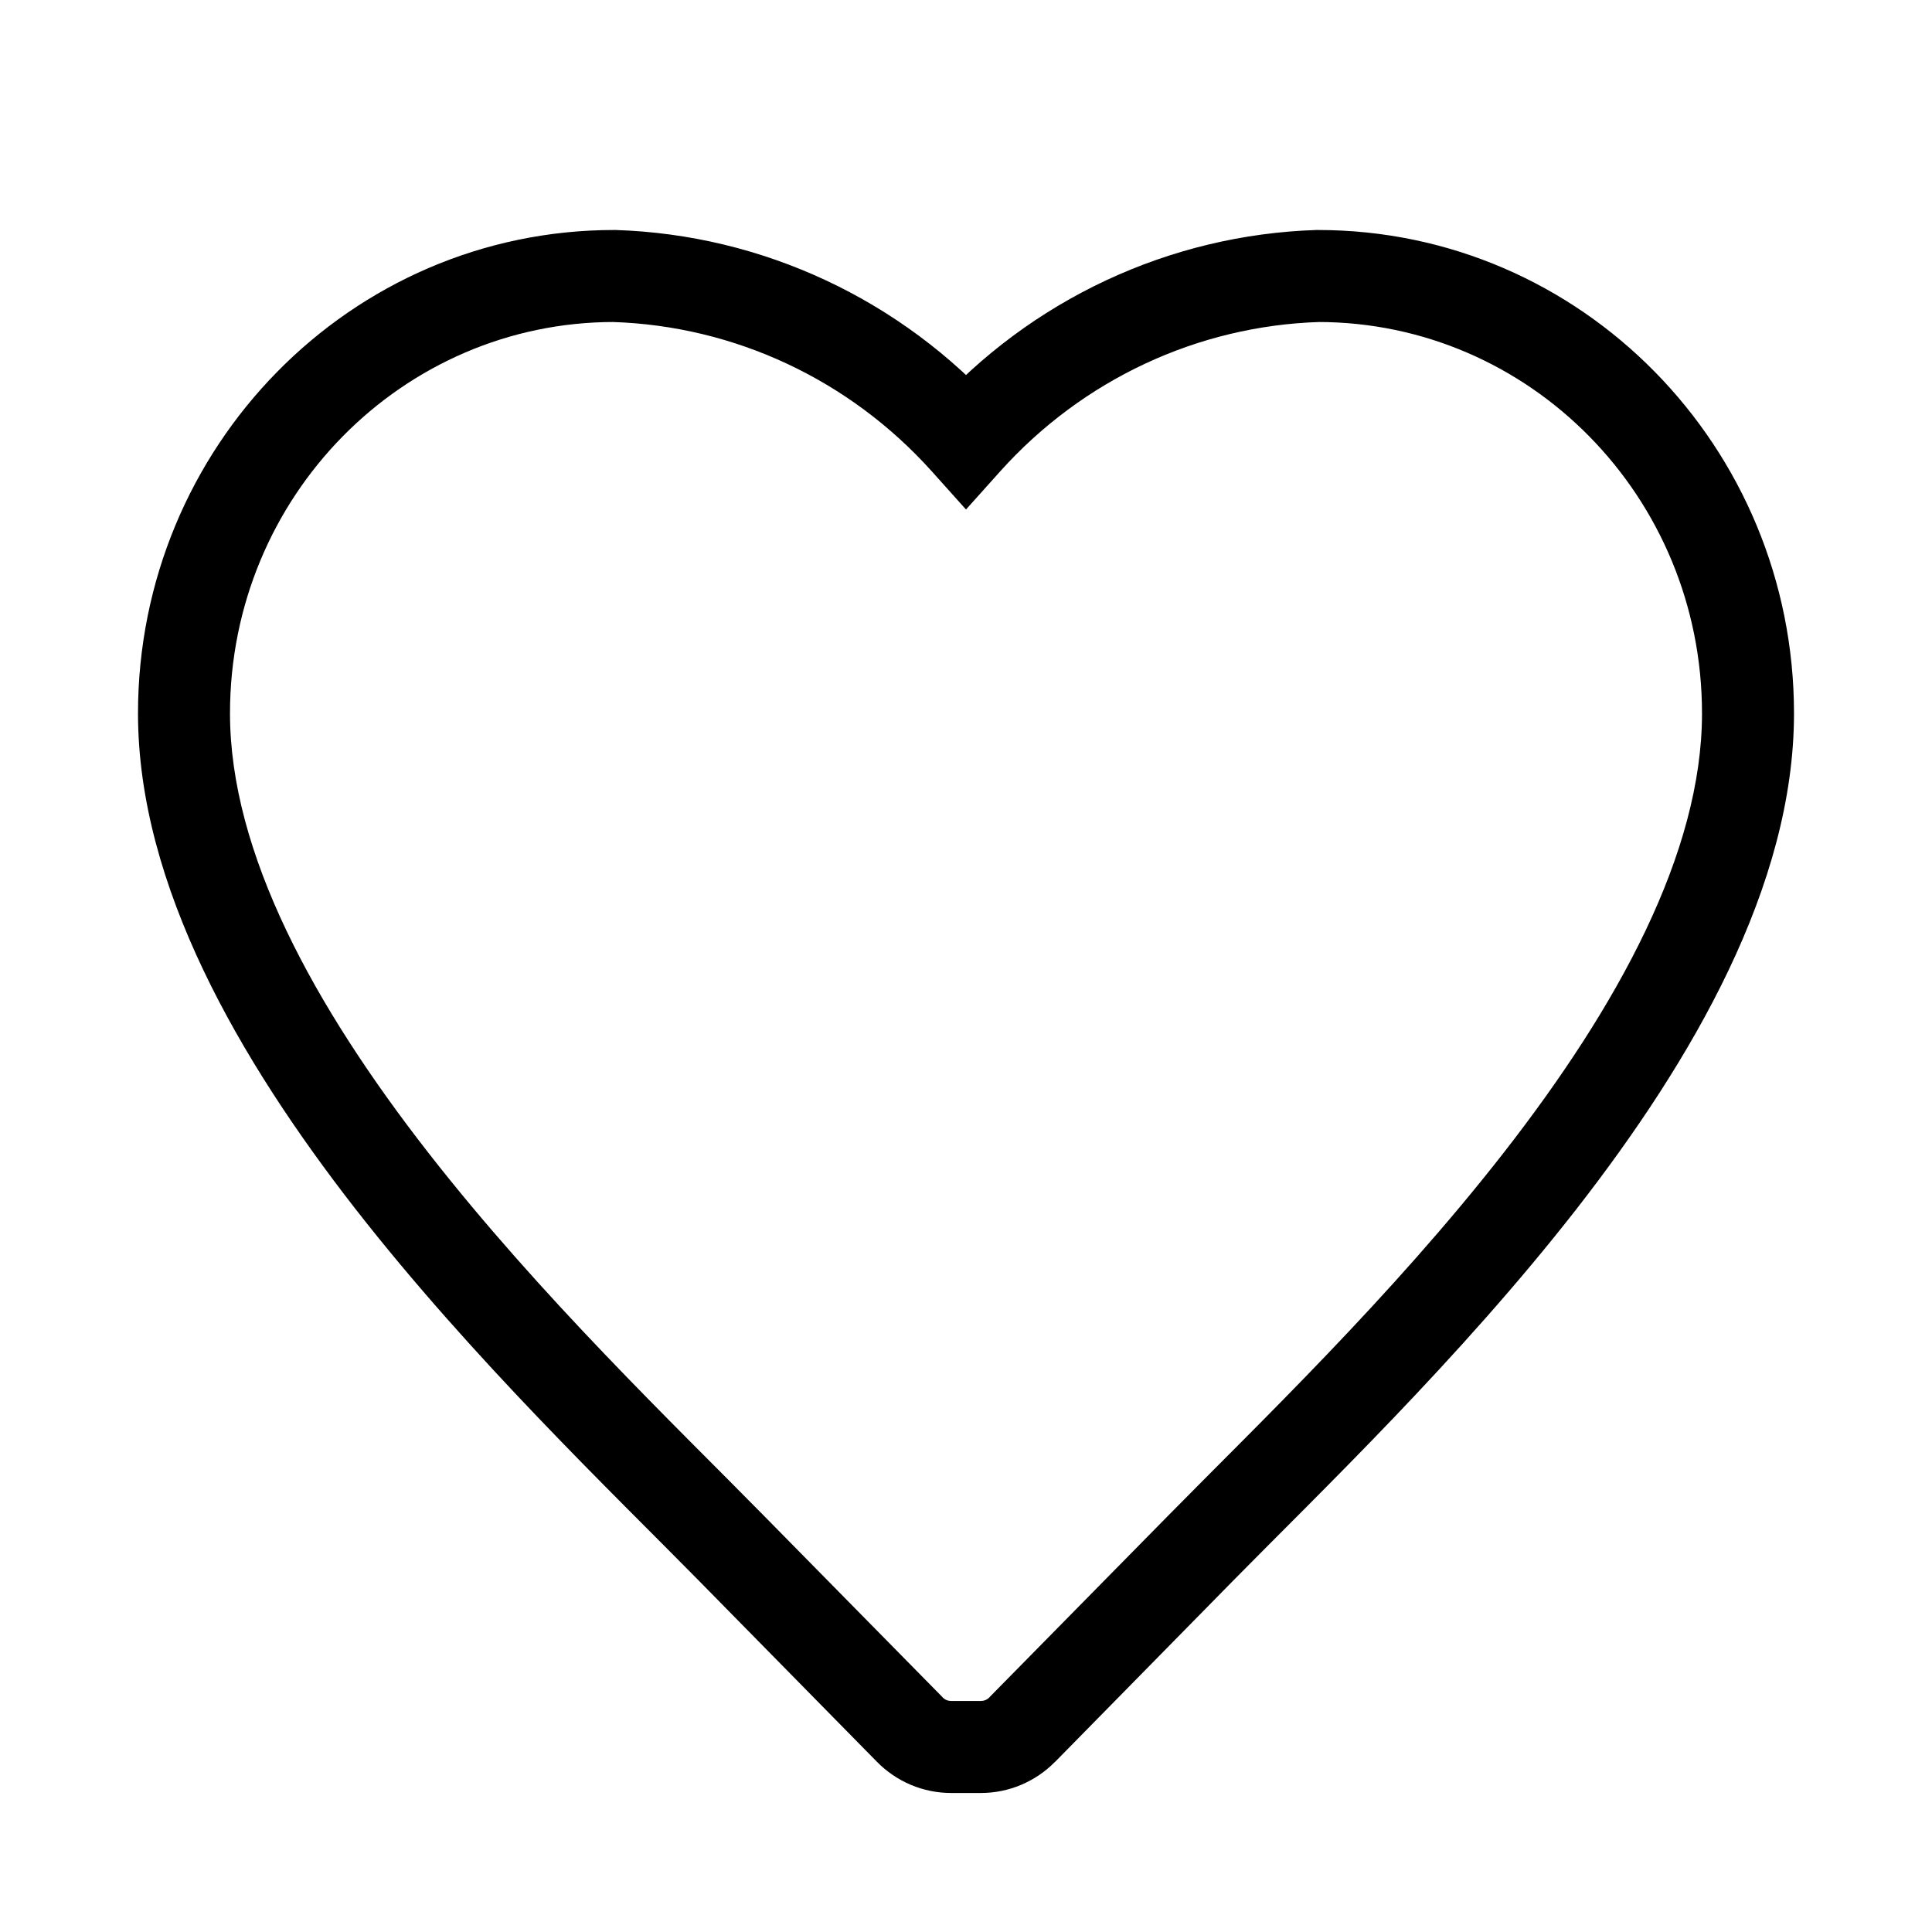
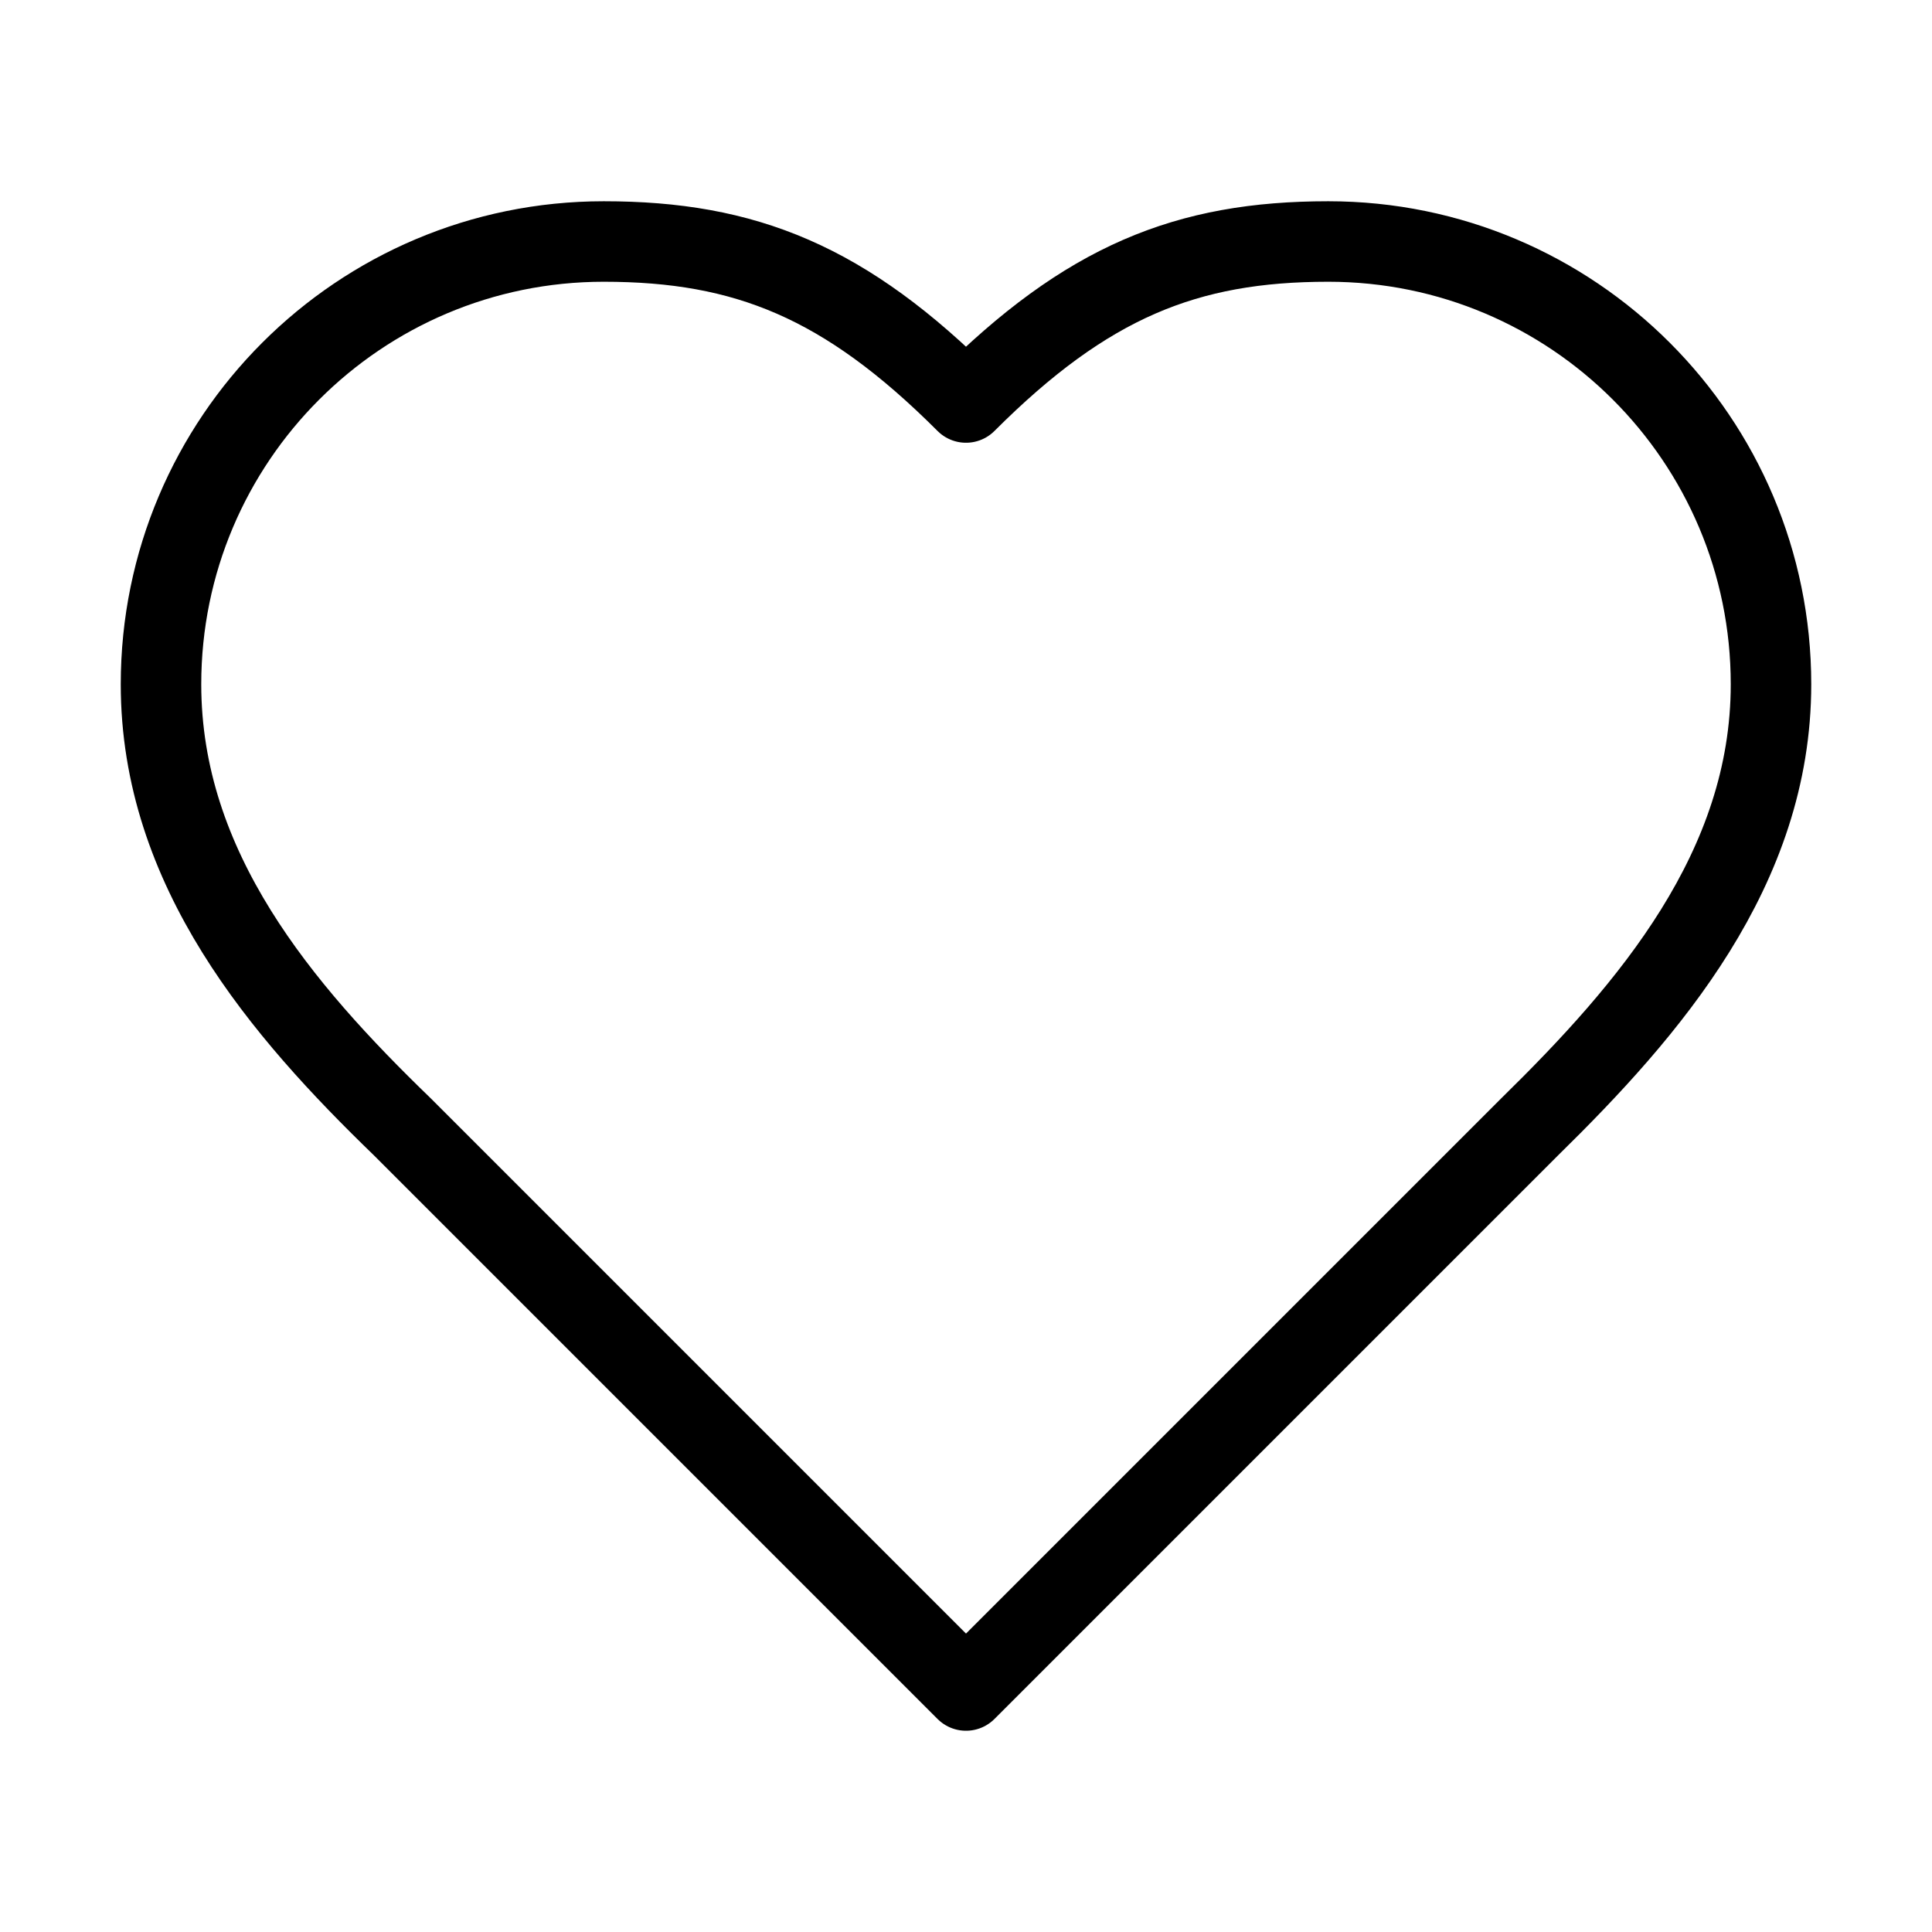
- <svg xmlns="http://www.w3.org/2000/svg" width="21" height="21" viewBox="0 0 21 21" fill="none">
-   <path d="M14.325 3V2.5H14.317L14.309 2.5L14.325 3ZM10.5 4.789L10.128 5.123L10.5 5.538L10.872 5.123L10.5 4.789ZM6.675 3L6.691 2.5L6.683 2.5H6.675V3ZM7.95 16.828L8.306 16.478H8.306L7.95 16.828ZM9.888 18.799L10.245 18.449L10.245 18.448L9.888 18.799ZM10.338 18.989L10.338 19.489H10.338V18.989ZM10.662 18.989V19.489H10.662L10.662 18.989ZM11.112 18.799L10.755 18.448L10.755 18.449L11.112 18.799ZM13.05 16.828L12.694 16.478L13.05 16.828ZM14.309 2.5C12.711 2.551 11.203 3.257 10.128 4.455L10.872 5.123C11.767 4.126 13.018 3.542 14.341 3.5L14.309 2.5ZM10.872 4.455C9.797 3.257 8.289 2.551 6.691 2.5L6.659 3.5C7.982 3.542 9.233 4.126 10.128 5.123L10.872 4.455ZM6.675 2.5C3.809 2.5 1.5 4.86 1.5 7.754H2.5C2.5 5.396 4.377 3.5 6.675 3.5V2.5ZM1.5 7.754C1.5 9.625 2.604 11.523 3.863 13.14C5.135 14.771 6.652 16.221 7.594 17.179L8.306 16.478C7.336 15.491 5.878 14.098 4.652 12.525C3.415 10.937 2.5 9.27 2.5 7.754H1.5ZM7.594 17.179L9.532 19.15L10.245 18.448L8.306 16.478L7.594 17.179ZM9.531 19.149C9.744 19.366 10.034 19.489 10.338 19.489L10.339 18.489C10.305 18.489 10.271 18.476 10.245 18.449L9.531 19.149ZM10.338 19.489H10.662V18.489H10.338V19.489ZM10.662 19.489C10.966 19.489 11.256 19.366 11.469 19.149L10.755 18.449C10.729 18.476 10.695 18.489 10.661 18.489L10.662 19.489ZM11.469 19.15L13.406 17.179L12.694 16.478L10.755 18.448L11.469 19.15ZM13.406 17.179C14.348 16.221 15.865 14.771 17.137 13.14C18.396 11.523 19.5 9.625 19.5 7.754H18.5C18.5 9.27 17.585 10.937 16.348 12.525C15.122 14.098 13.664 15.491 12.694 16.478L13.406 17.179ZM19.5 7.754C19.5 4.86 17.191 2.5 14.325 2.5V3.5C16.623 3.5 18.5 5.396 18.5 7.754H19.5Z" fill="black" />
+ <svg xmlns="http://www.w3.org/2000/svg" width="21" height="21" viewBox="0 0 24 24" fill="none" stroke="currentColor" stroke-width="1" stroke-linecap="round" stroke-linejoin="round" class="lucide lucide-heart">
+   <path d="M19 14c1.49-1.46 3-3.21 3-5.5A5.5 5.5 0 0 0 16.5 3c-1.76 0-3 .5-4.5 2-1.5-1.5-2.74-2-4.5-2A5.5 5.5 0 0 0 2 8.5c0 2.3 1.5 4.05 3 5.5l7 7Z" />
</svg>
